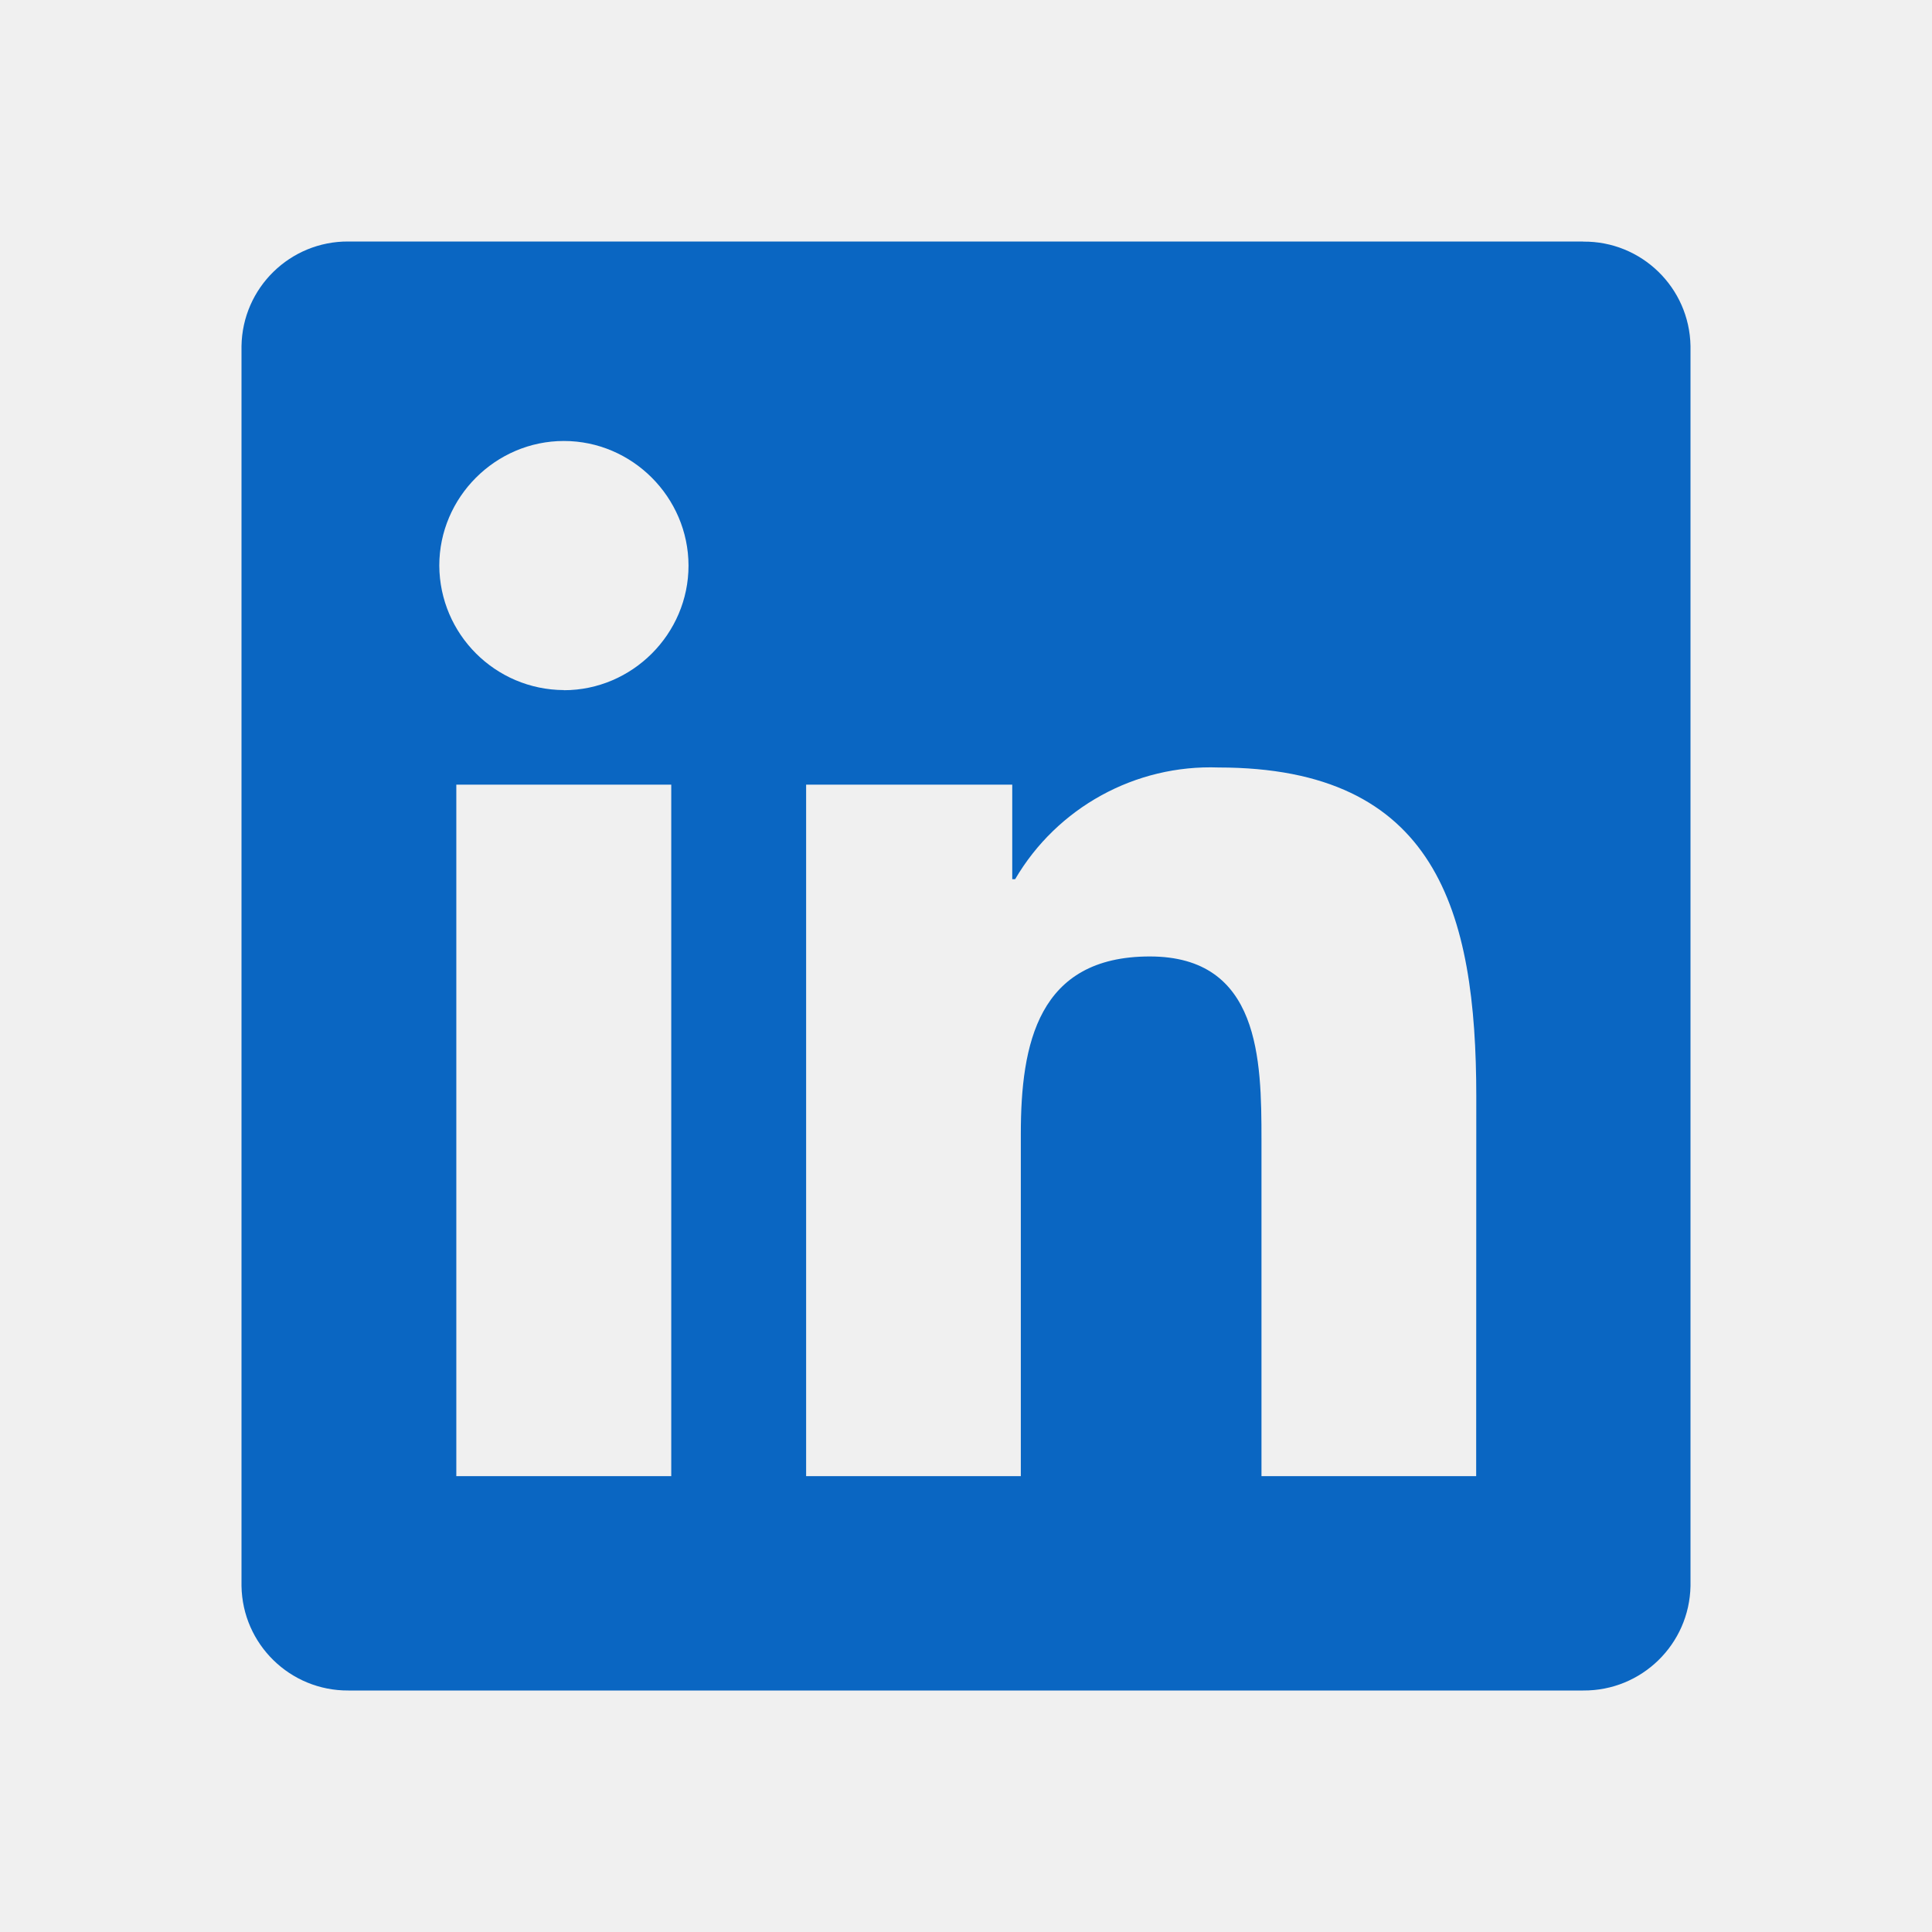
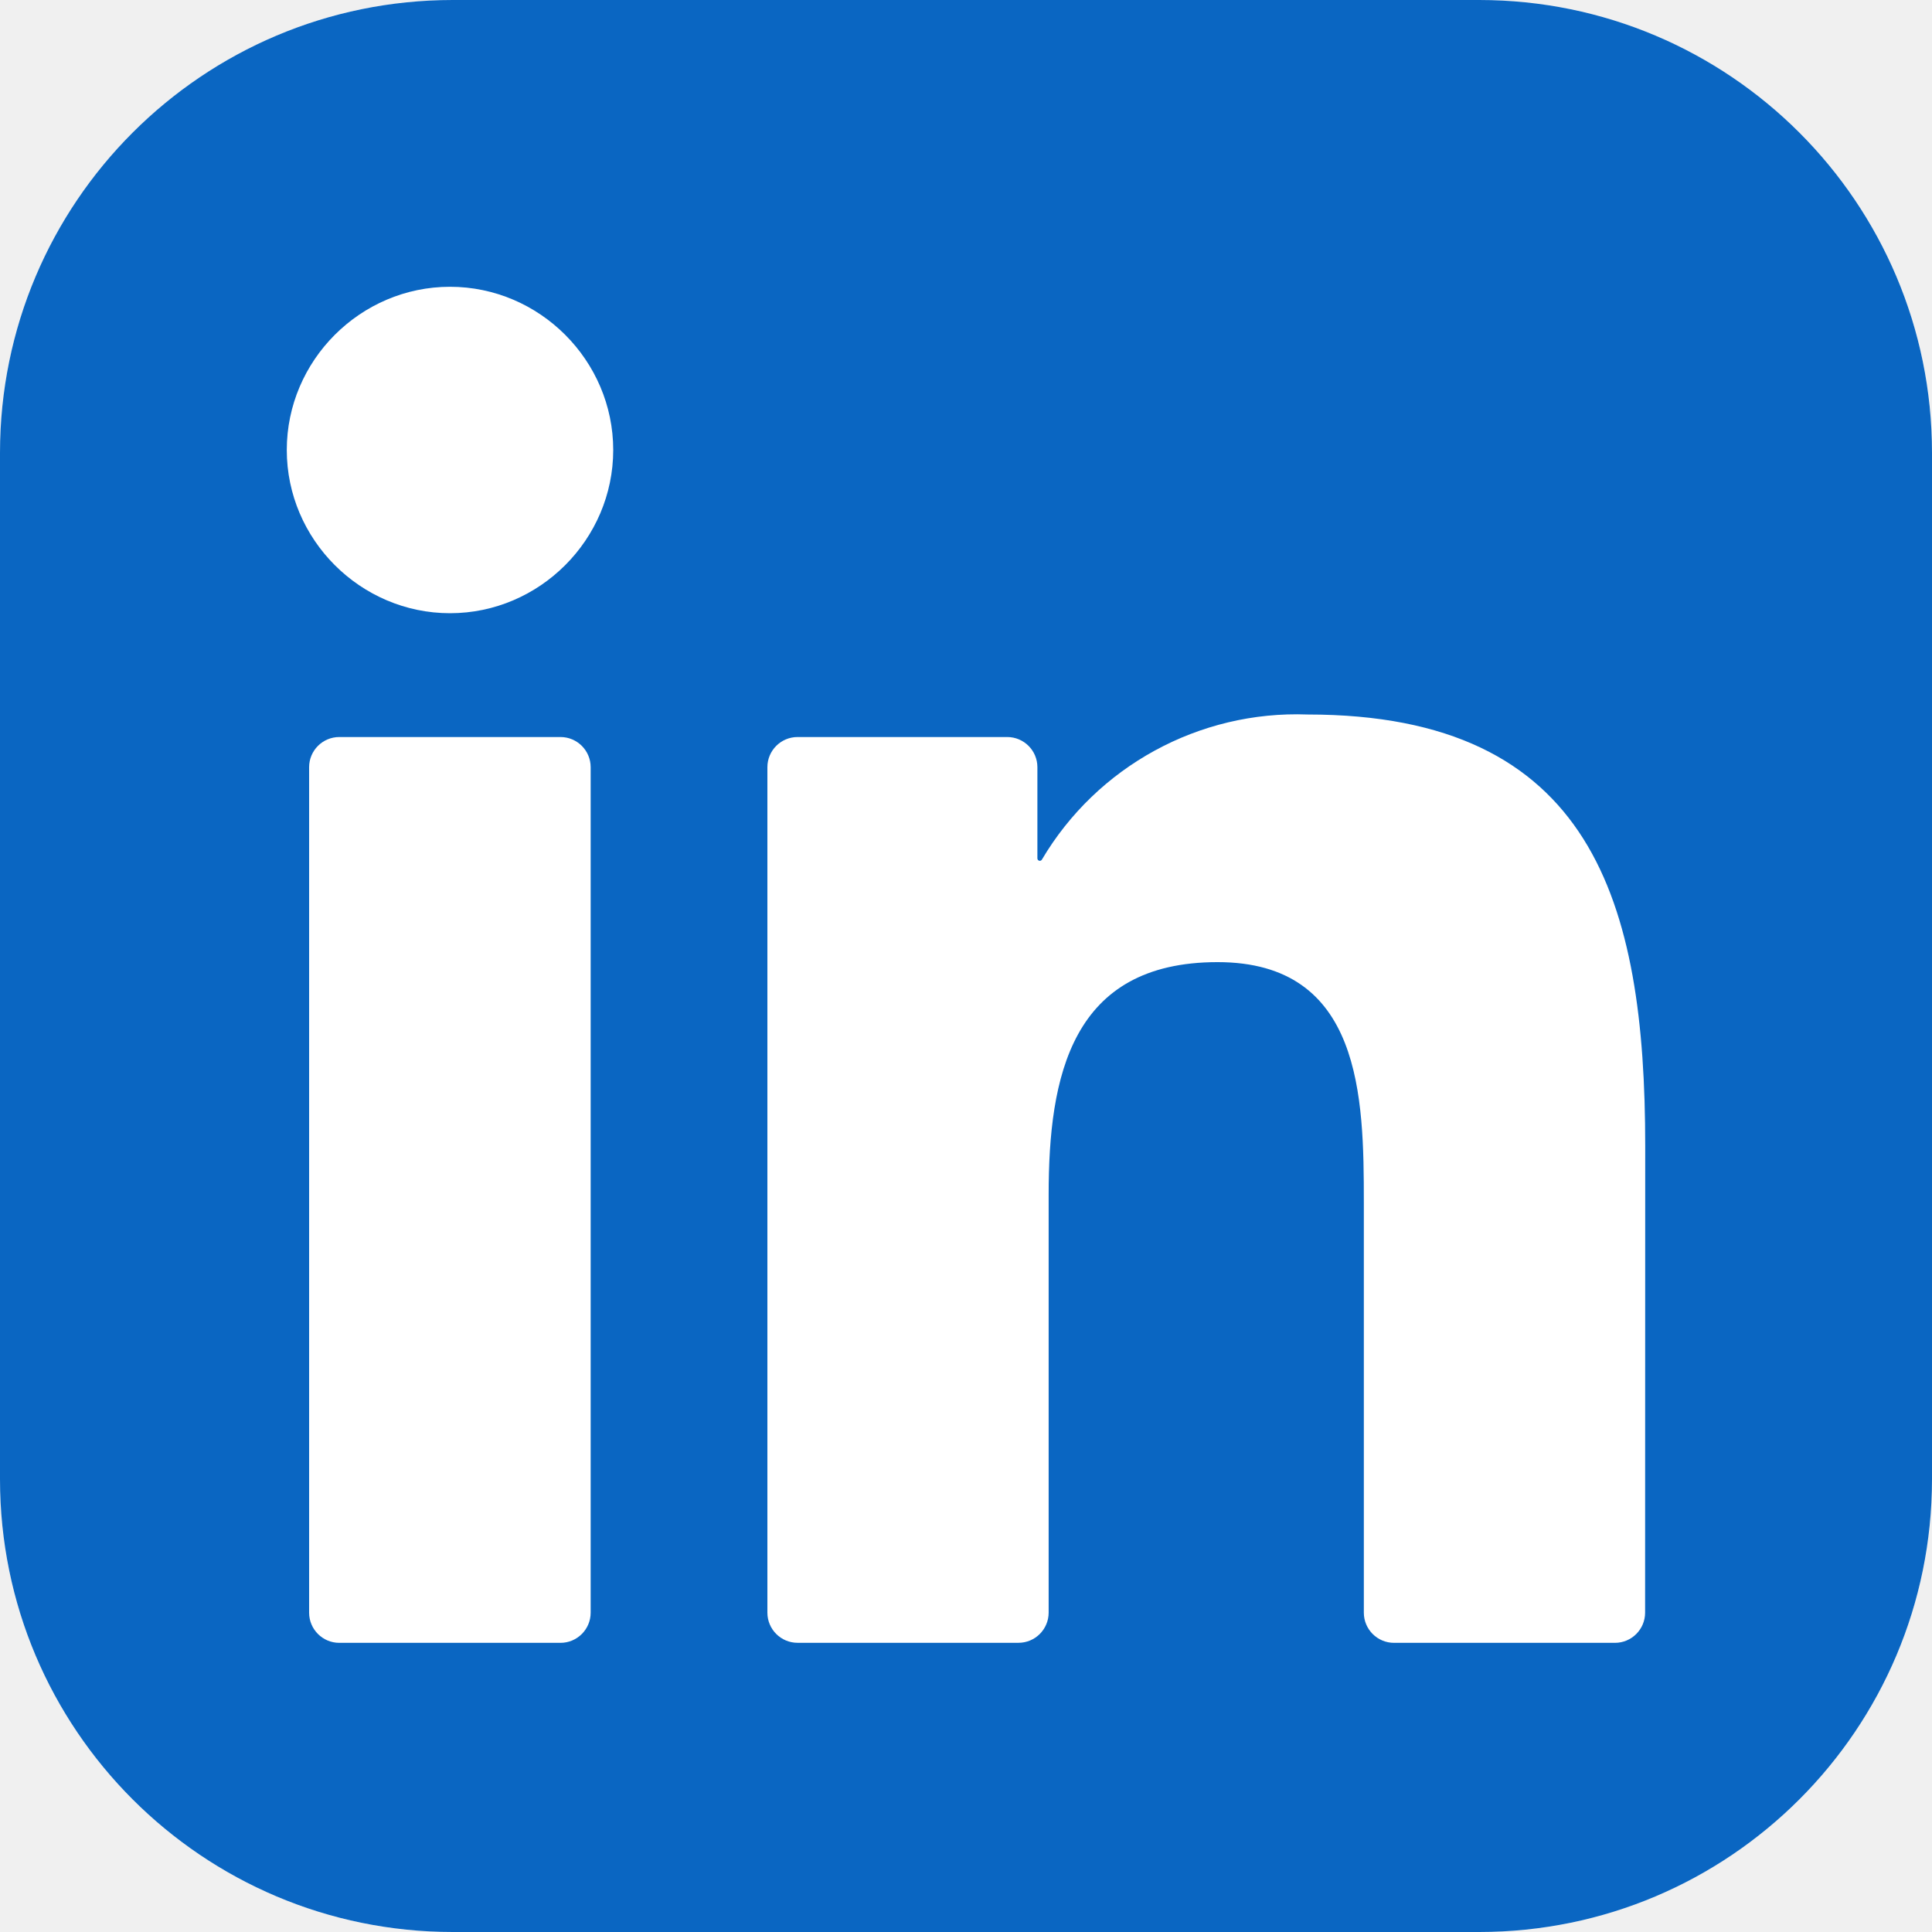
- <svg xmlns="http://www.w3.org/2000/svg" width="800px" height="800px" viewBox="0 0 16 16" fill="none">
-   <path fill="#0A66C2" d="M12.225 12.225h-1.778V9.44c0-.664-.012-1.519-.925-1.519-.926 0-1.068.724-1.068 1.47v2.834H6.676V6.498h1.707v.783h.024c.348-.594.996-.95 1.684-.925 1.802 0 2.135 1.185 2.135 2.728l-.001 3.14zM4.67 5.715a1.037 1.037 0 01-1.032-1.031c0-.566.466-1.032 1.032-1.032.566 0 1.031.466 1.032 1.032 0 .566-.466 1.032-1.032 1.032zm.889 6.51h-1.78V6.498h1.78v5.727zM13.11 2H2.885A.88.88 0 002 2.866v10.268a.88.88 0 00.885.866h10.226a.882.882 0 00.889-.866V2.865a.88.88 0 00-.889-.864z" />
+ <svg xmlns="http://www.w3.org/2000/svg" width="256" height="256" viewBox="0 0 256 256" fill="none">
+   <rect width="256" height="256" rx="60" fill="white" />
+   <rect width="256" height="256" rx="60" fill="#0A66C2" />
+   <path d="M184.715 217.685H213.985C216.194 217.685 217.985 215.895 217.985 213.686L218 151.844C218 119.521 211.035 94.675 173.262 94.675C158.903 94.142 145.362 101.544 138.055 113.904C137.997 114.002 137.893 114.062 137.779 114.062C137.603 114.062 137.46 113.919 137.46 113.743V101.66C137.46 99.451 135.67 97.66 133.46 97.66H105.683C103.474 97.66 101.683 99.451 101.683 101.66V213.68C101.683 215.89 103.474 217.68 105.683 217.68H134.951C137.16 217.68 138.951 215.89 138.951 213.68V158.307C138.951 142.65 141.921 127.487 161.332 127.487C180.467 127.487 180.715 145.403 180.715 159.321V213.685C180.715 215.894 182.506 217.685 184.715 217.685Z" fill="white" />
+   <path d="M38 59.627C38 71.492 47.767 81.254 59.632 81.254C71.494 81.253 81.255 71.485 81.255 59.623C81.253 47.761 71.491 38 59.627 38C47.763 38 38 47.763 38 59.627Z" fill="white" />
+   <path d="M44.959 217.685H74.266C76.475 217.685 78.266 215.894 78.266 213.685V101.66C78.266 99.451 76.475 97.66 74.266 97.66H44.959C42.75 97.66 40.959 99.451 40.959 101.66V213.685C40.959 215.894 42.75 217.685 44.959 217.685Z" fill="white" />
</svg>
